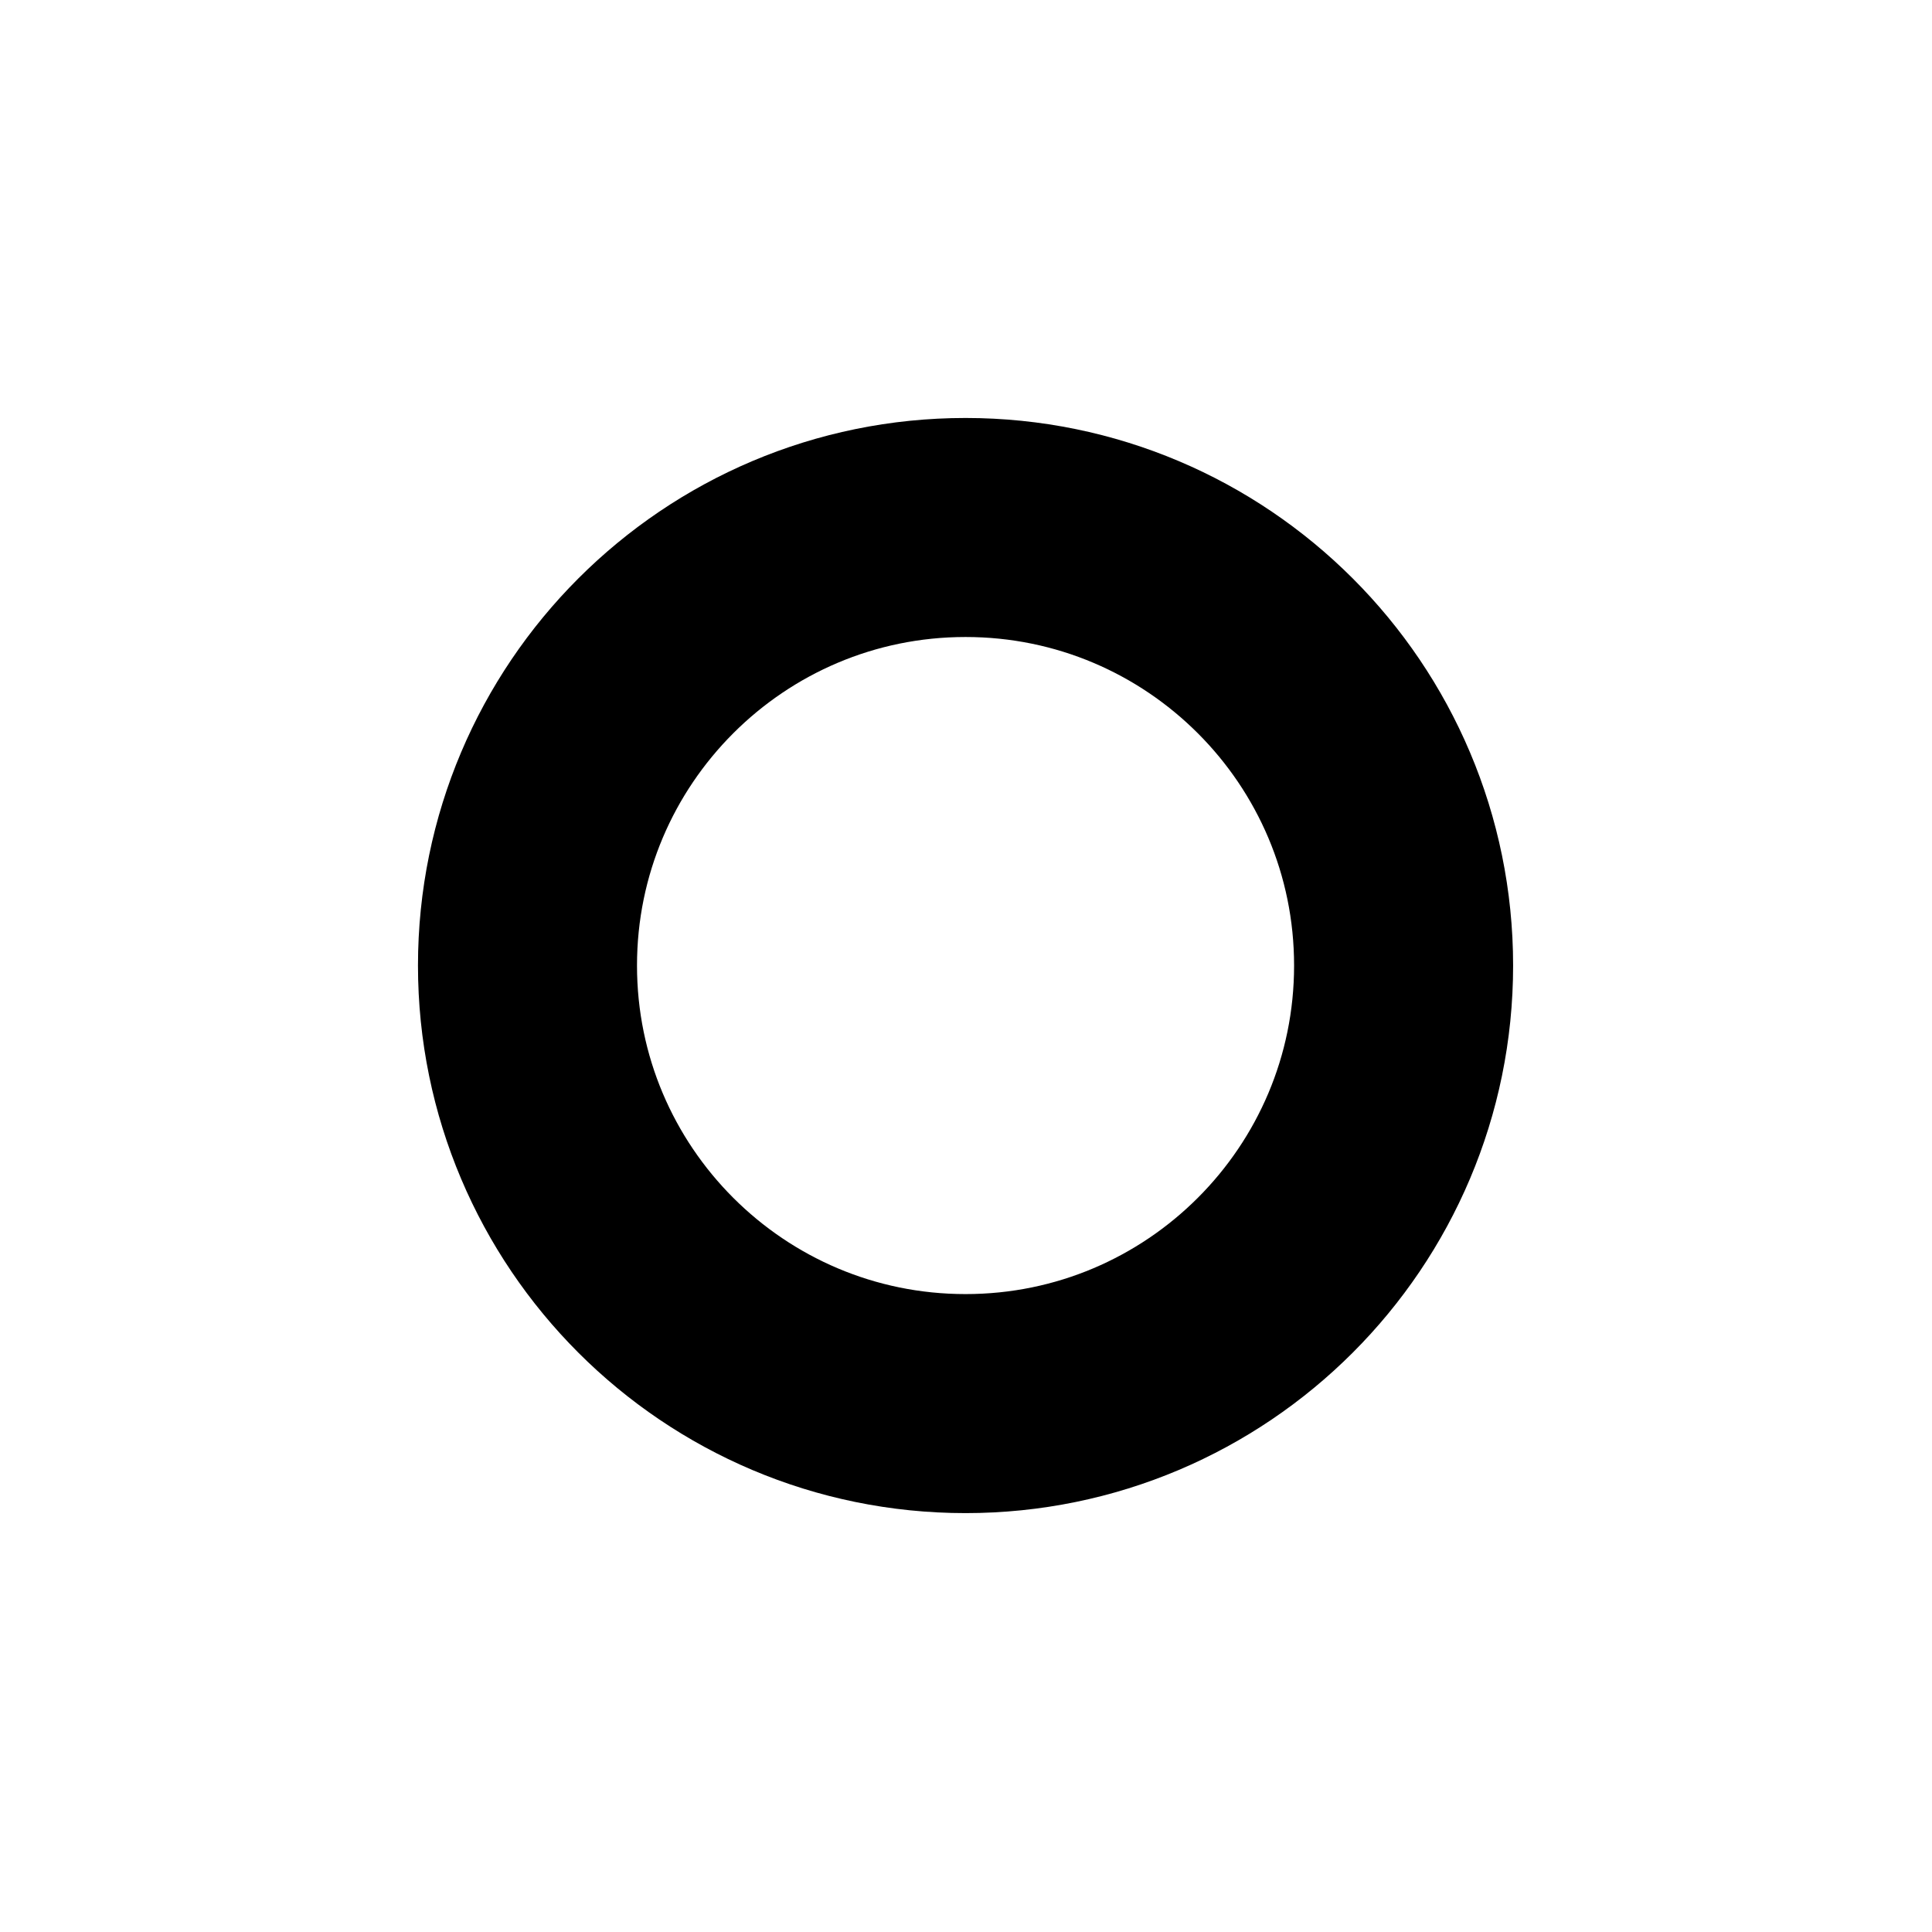
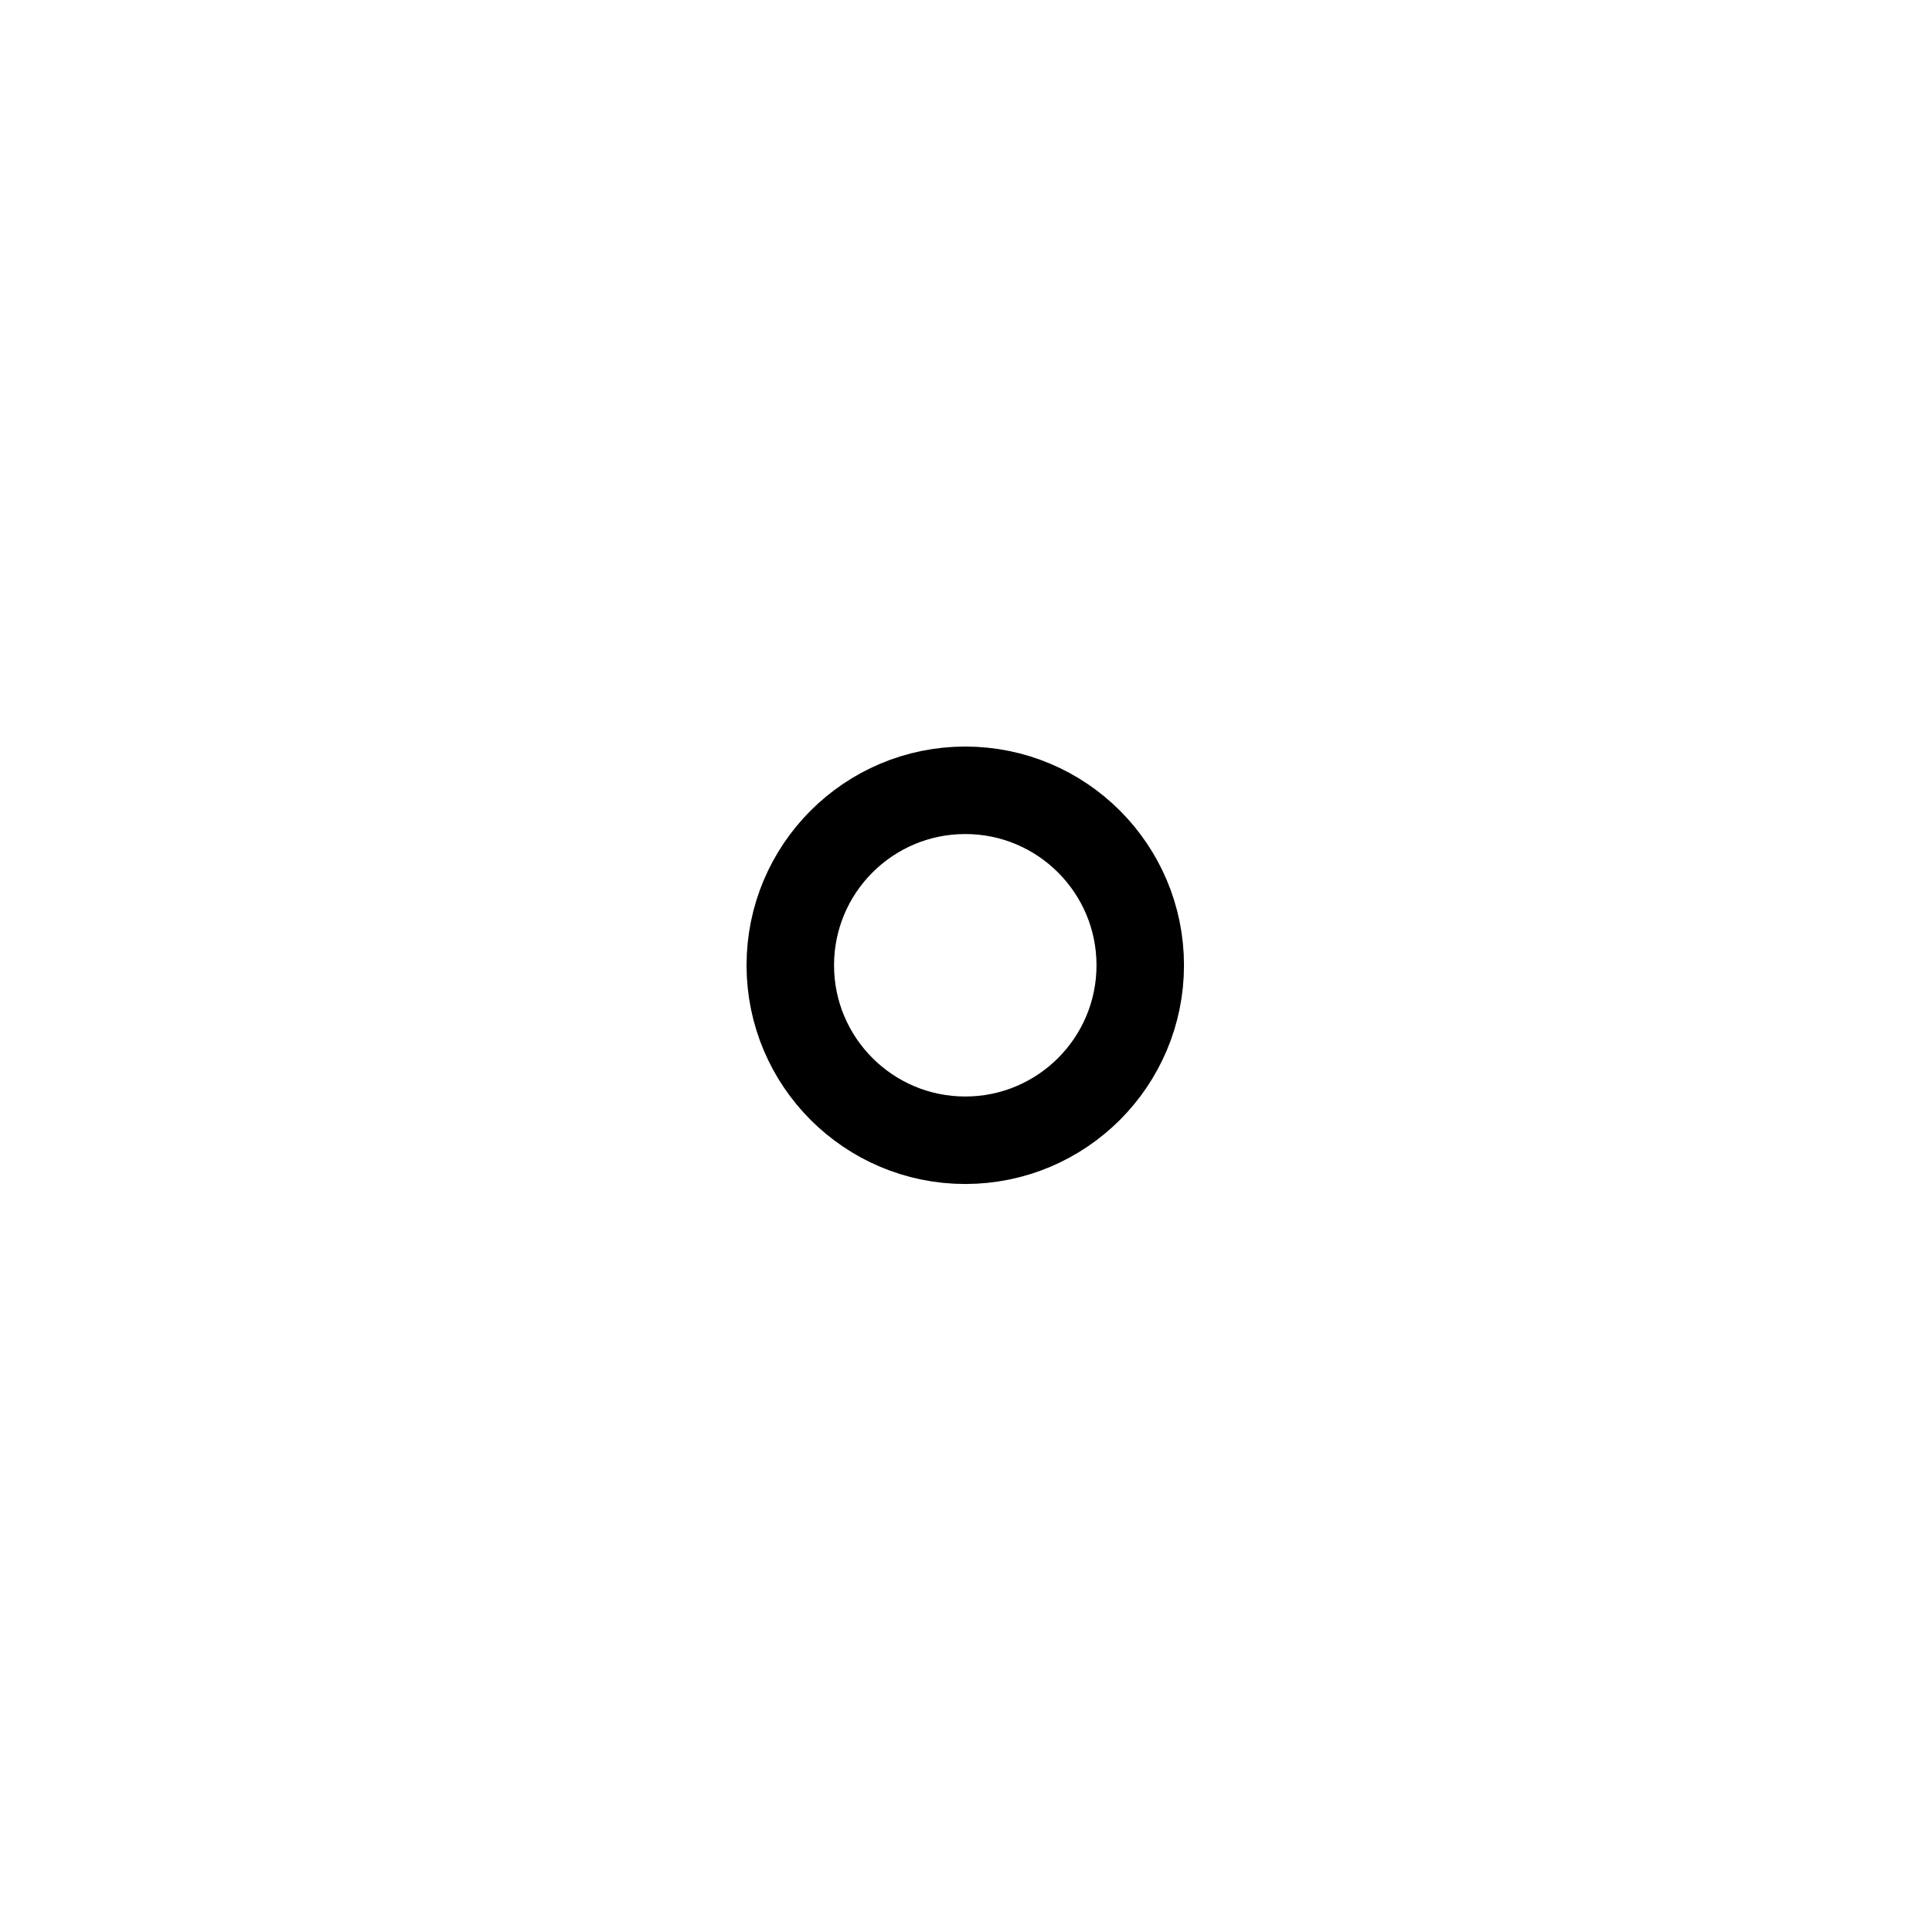
- <svg xmlns="http://www.w3.org/2000/svg" width="52.917" height="52.917" viewBox="0 0 2.117 2.117">
-   <path d="m1.538,1.058c0,0.265 -0.215,0.48 -0.48,0.48 -0.265,0 -0.48,-0.215 -0.48,-0.48 0,-0.265 0.215,-0.48 0.48,-0.48 0.265,0 0.48,0.215 0.48,0.48z" fill="#00000000" stroke-linejoin="bevel" stroke-linecap="square" stroke-width="0.24" stroke="#000000" />
+ <svg xmlns="http://www.w3.org/2000/svg" width="128" height="128" viewBox="0 0 5.3 5.3">
+   <g transform="translate(1.59,1.59)">
+     <path d="m1.538,1.058c0,0.265 -0.215,0.48 -0.48,0.48 -0.265,0 -0.48,-0.215 -0.48,-0.48 0,-0.265 0.215,-0.48 0.48,-0.48 0.265,0 0.48,0.215 0.48,0.48z" fill="#00000000" stroke-linejoin="bevel" stroke-linecap="square" stroke-width="0.24" stroke="#000000" />
+   </g>
</svg>
